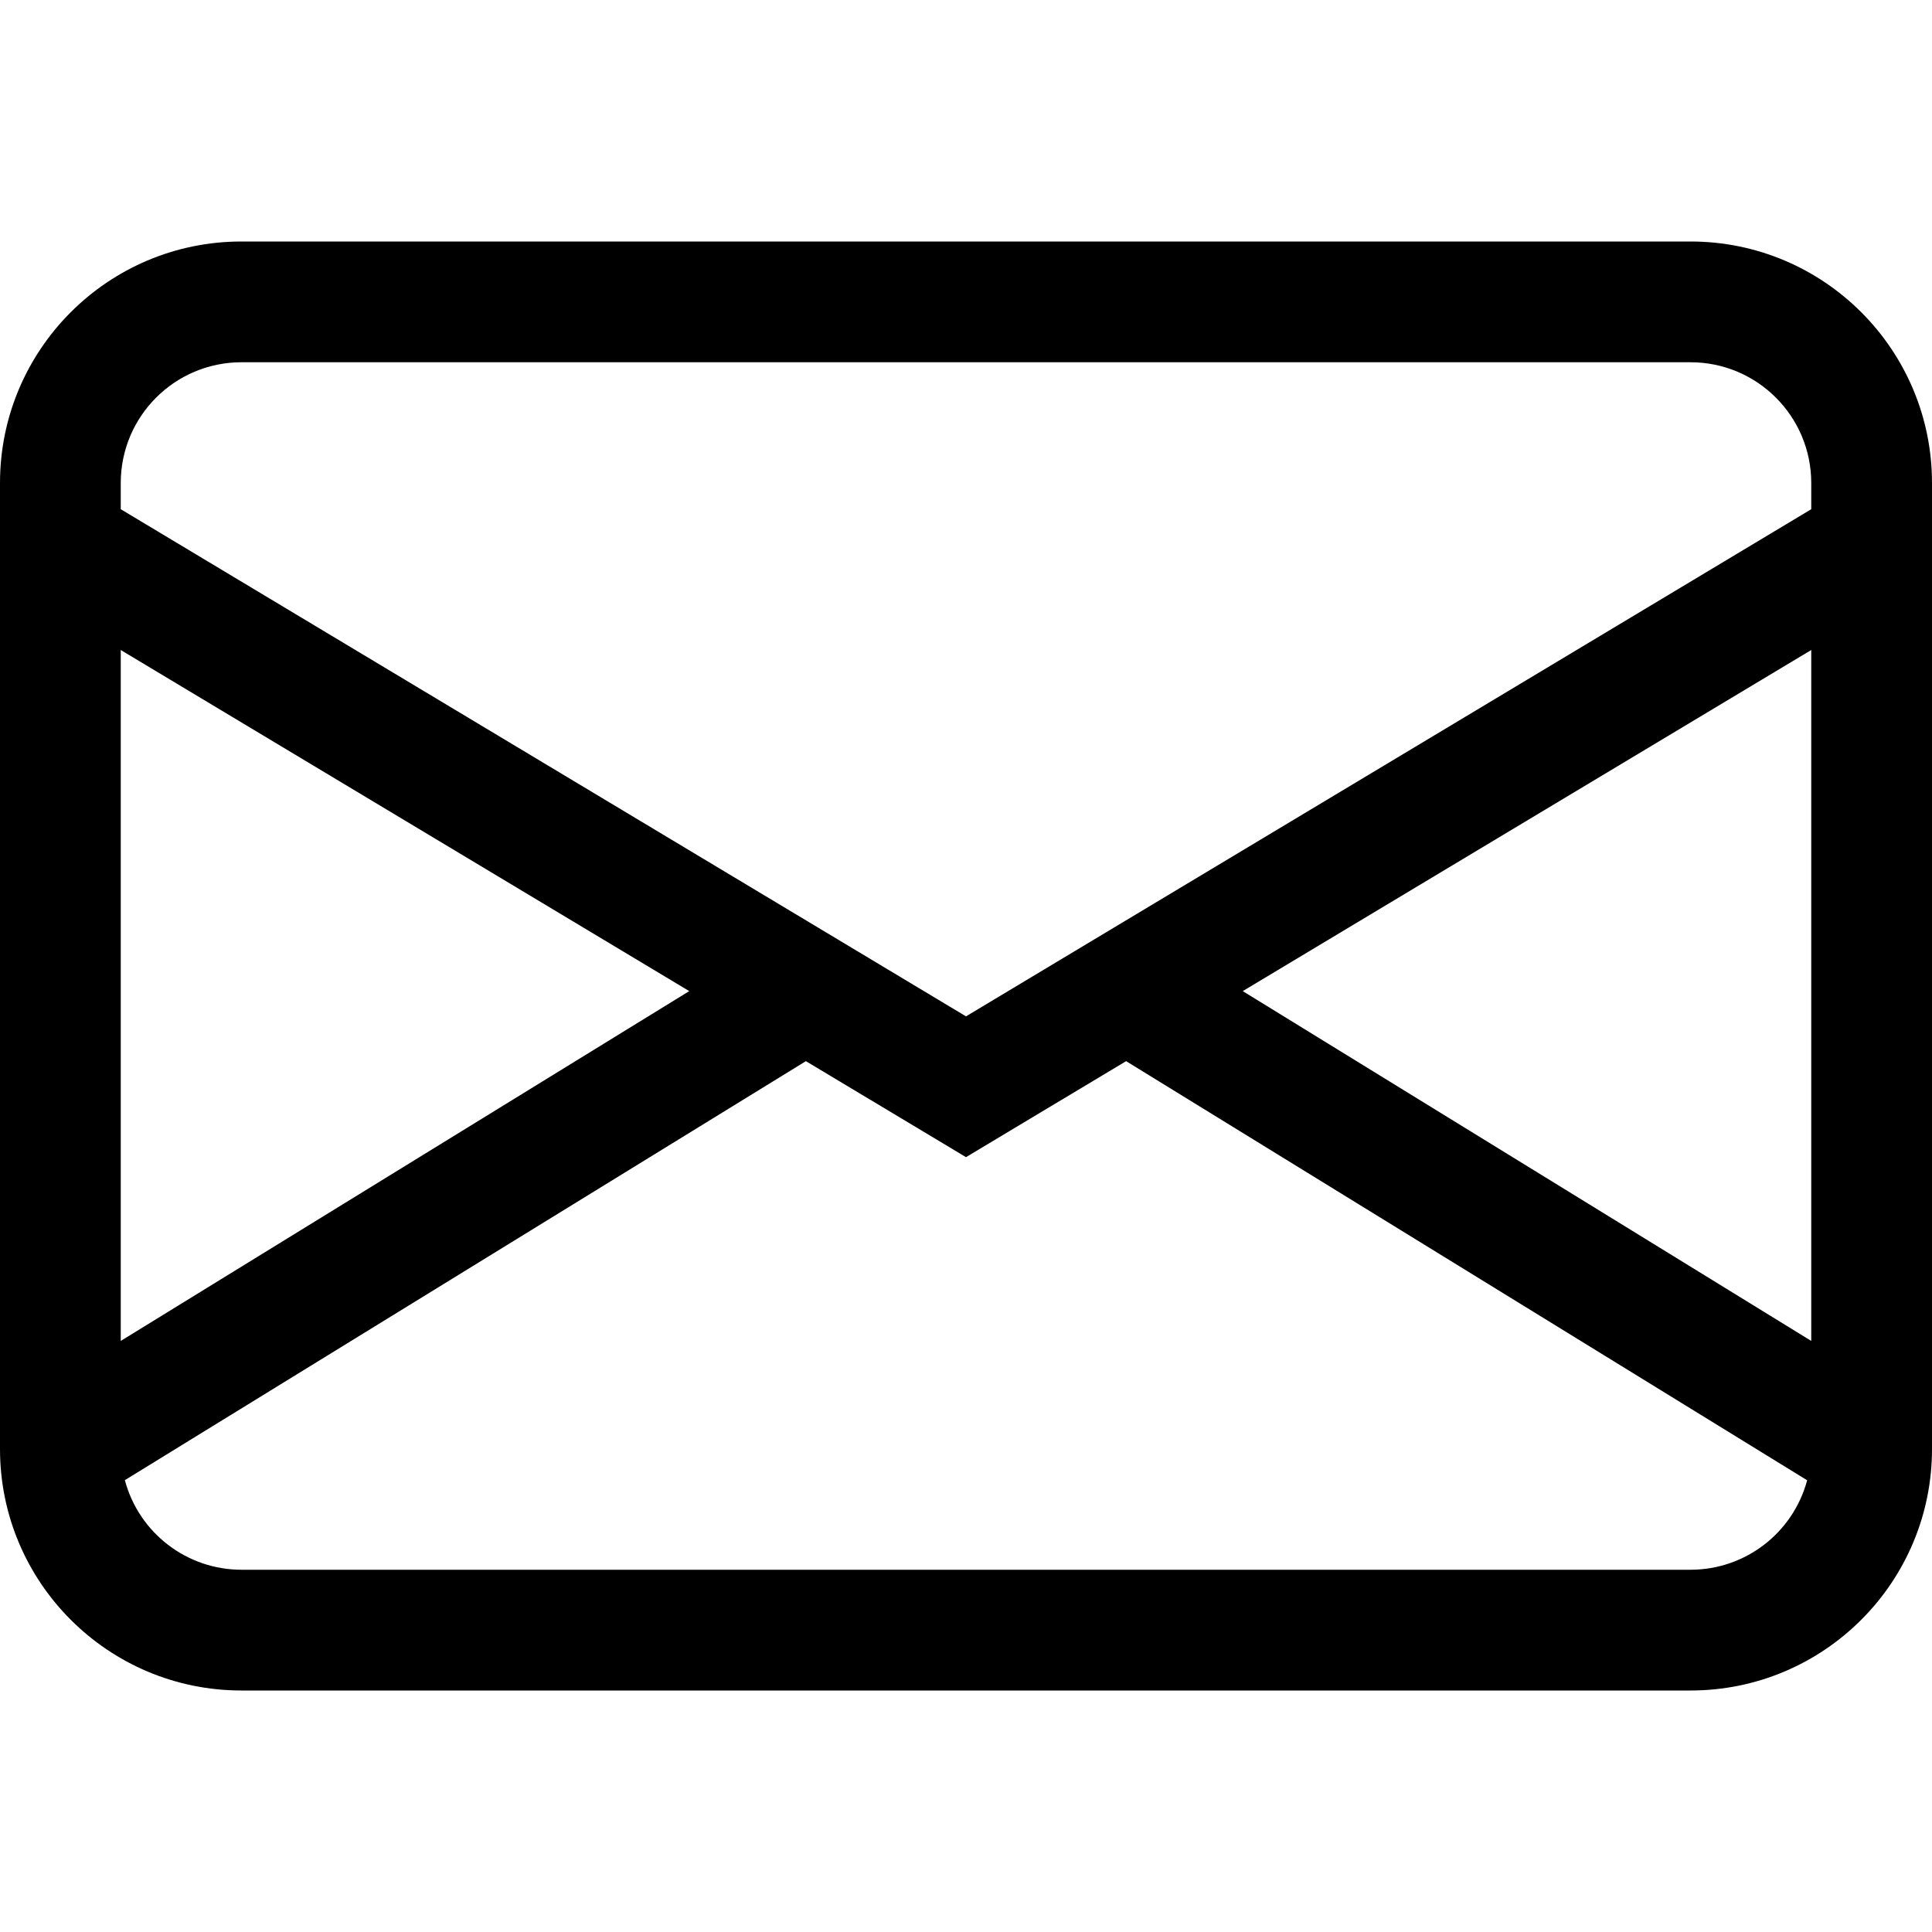
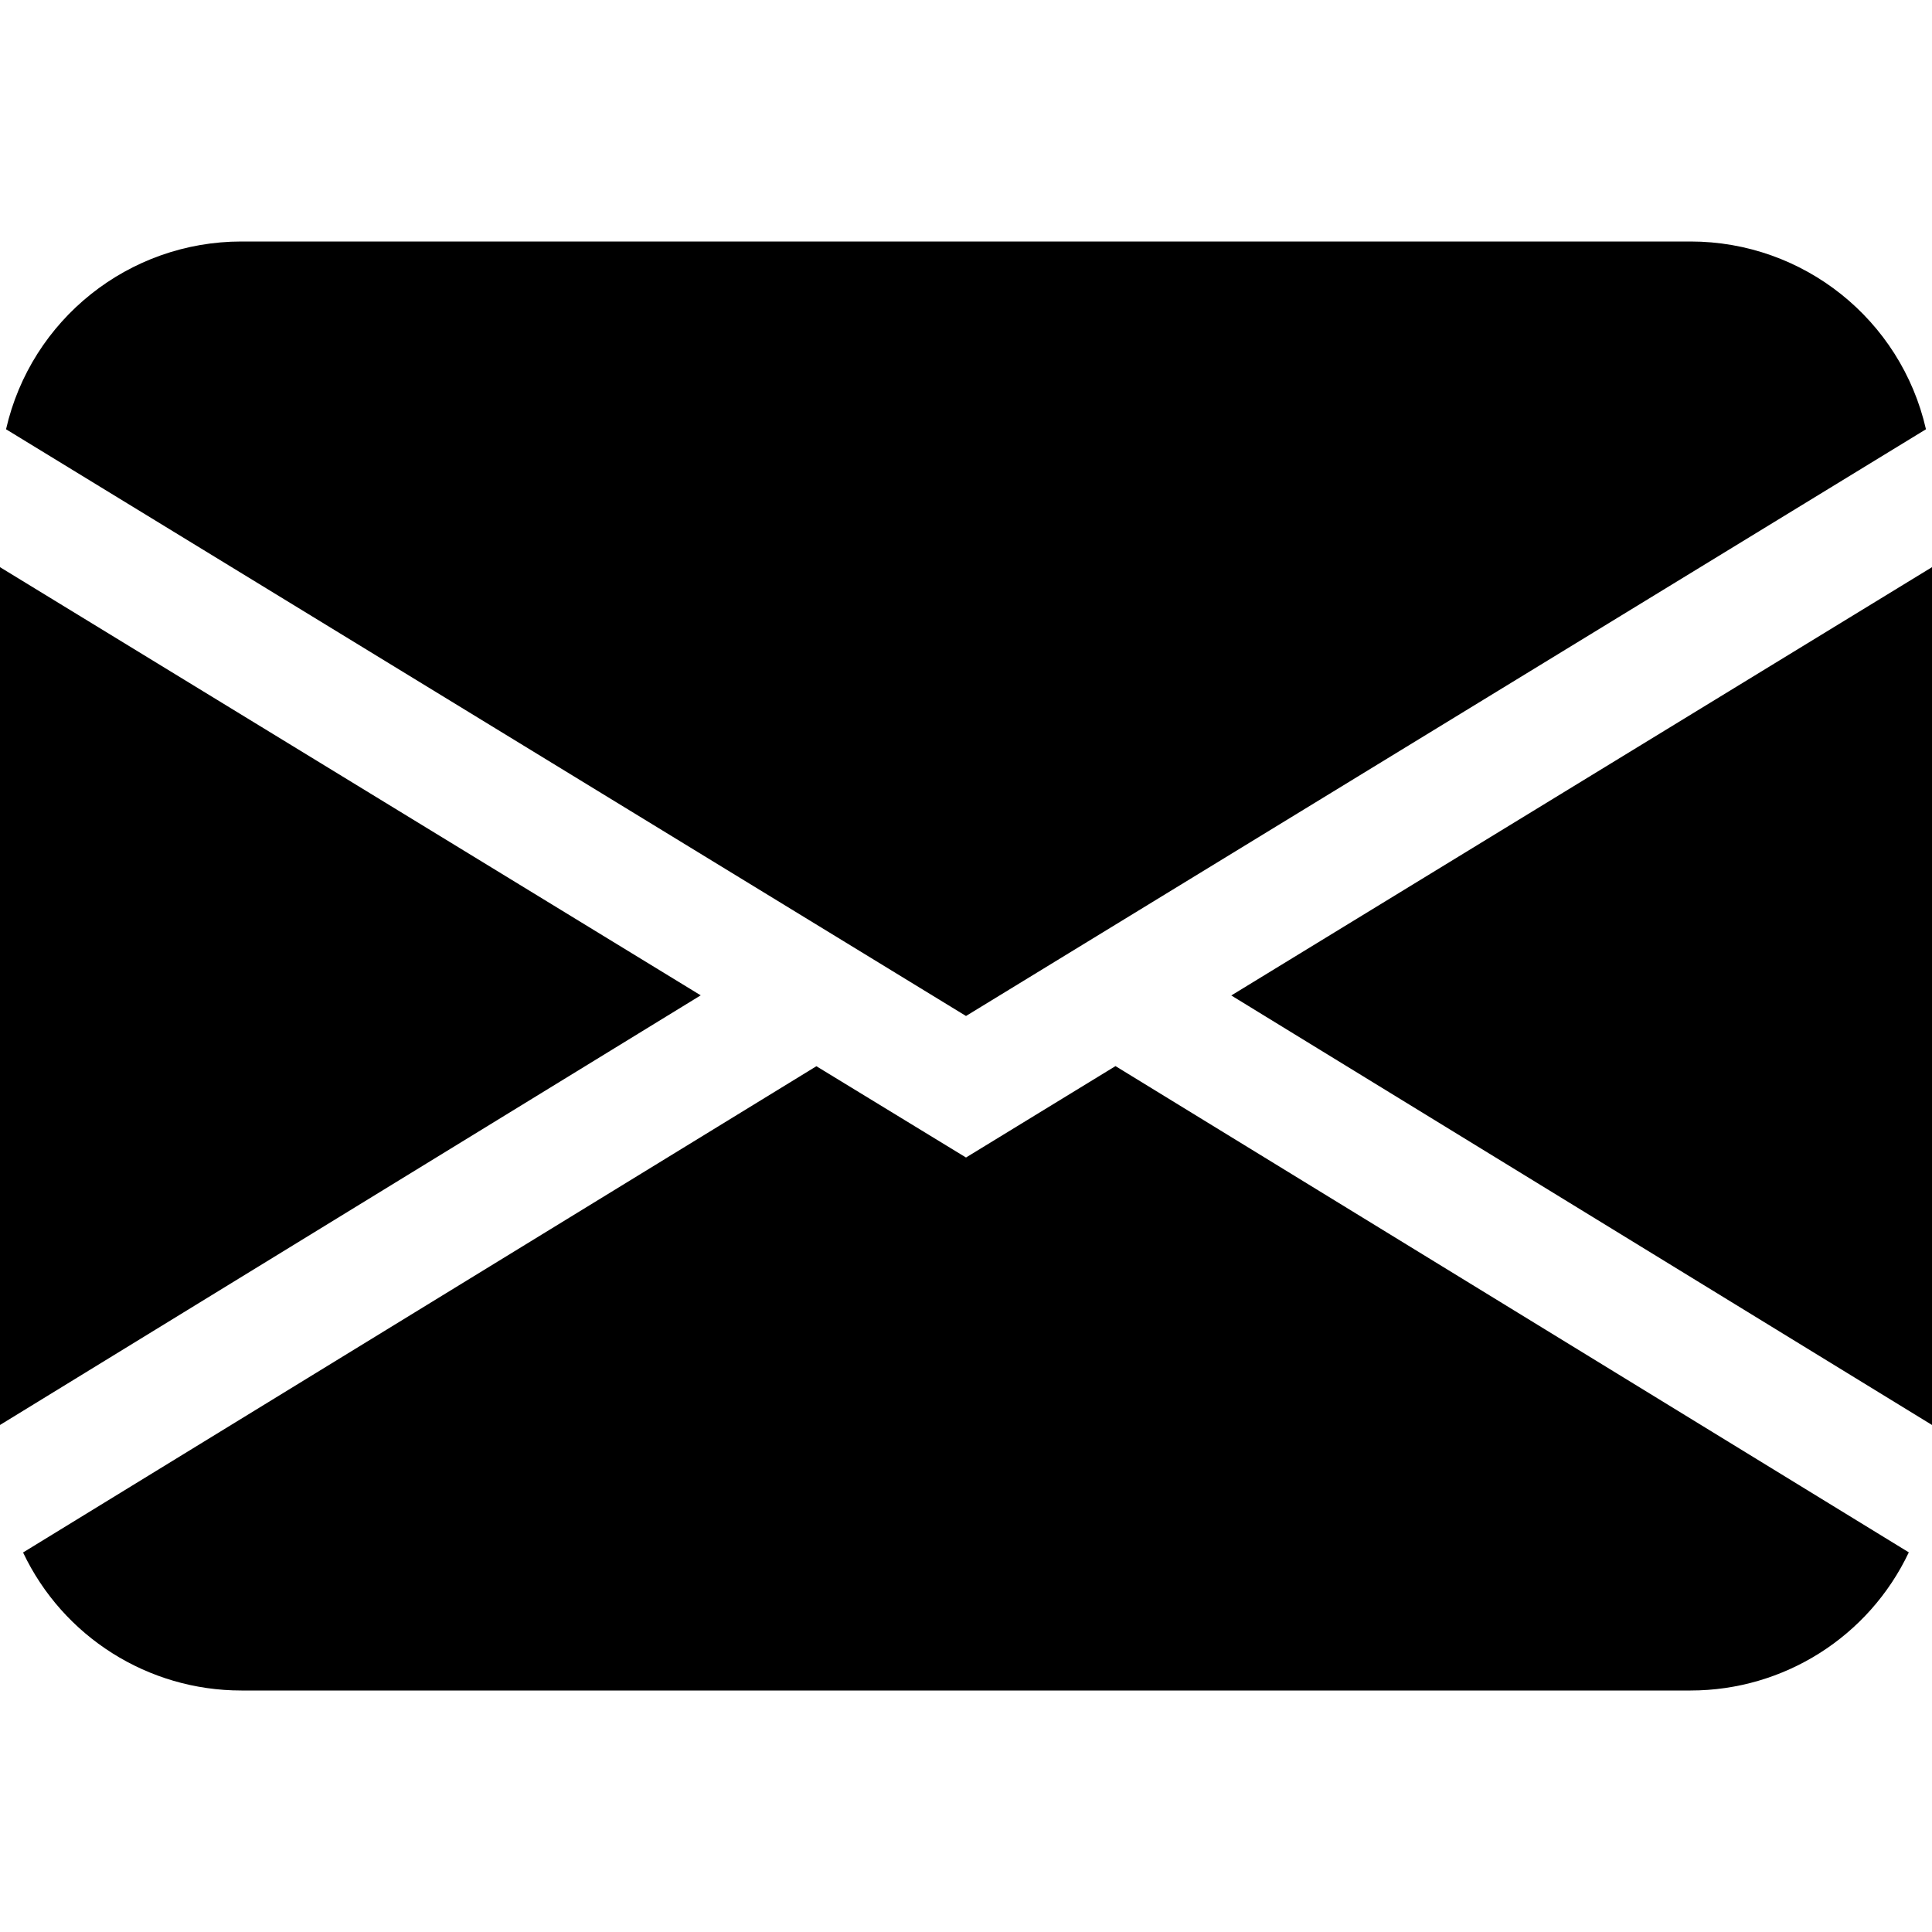
- <svg xmlns="http://www.w3.org/2000/svg" width="16" height="16" fill="black" viewBox="0 0 16 16">
-   <path d="M0 4a2 2 0 0 1 2-2h12a2 2 0 0 1 2 2v8a2 2 0 0 1-2 2H2a2 2 0 0 1-2-2zm2-1a1 1 0 0 0-1 1v.217l7 4.2 7-4.2V4a1 1 0 0 0-1-1zm13 2.383-4.708 2.825L15 11.105zm-.034 6.876-5.64-3.471L8 9.583l-1.326-.795-5.64 3.47A1 1 0 0 0 2 13h12a1 1 0 0 0 .966-.741M1 11.105l4.708-2.897L1 5.383z" />
+ <svg xmlns="http://www.w3.org/2000/svg" width="16" height="16" fill="currentColor" class="bi bi-envelope-fill" viewBox="0 0 16 16">
+   <path d="M.05 3.555A2 2 0 0 1 2 2h12a2 2 0 0 1 1.95 1.555L8 8.414zM0 4.697v7.104l5.803-3.558zM6.761 8.83l-6.57 4.027A2 2 0 0 0 2 14h12a2 2 0 0 0 1.808-1.144l-6.57-4.027L8 9.586zm3.436-.586L16 11.801V4.697z" />
</svg>
